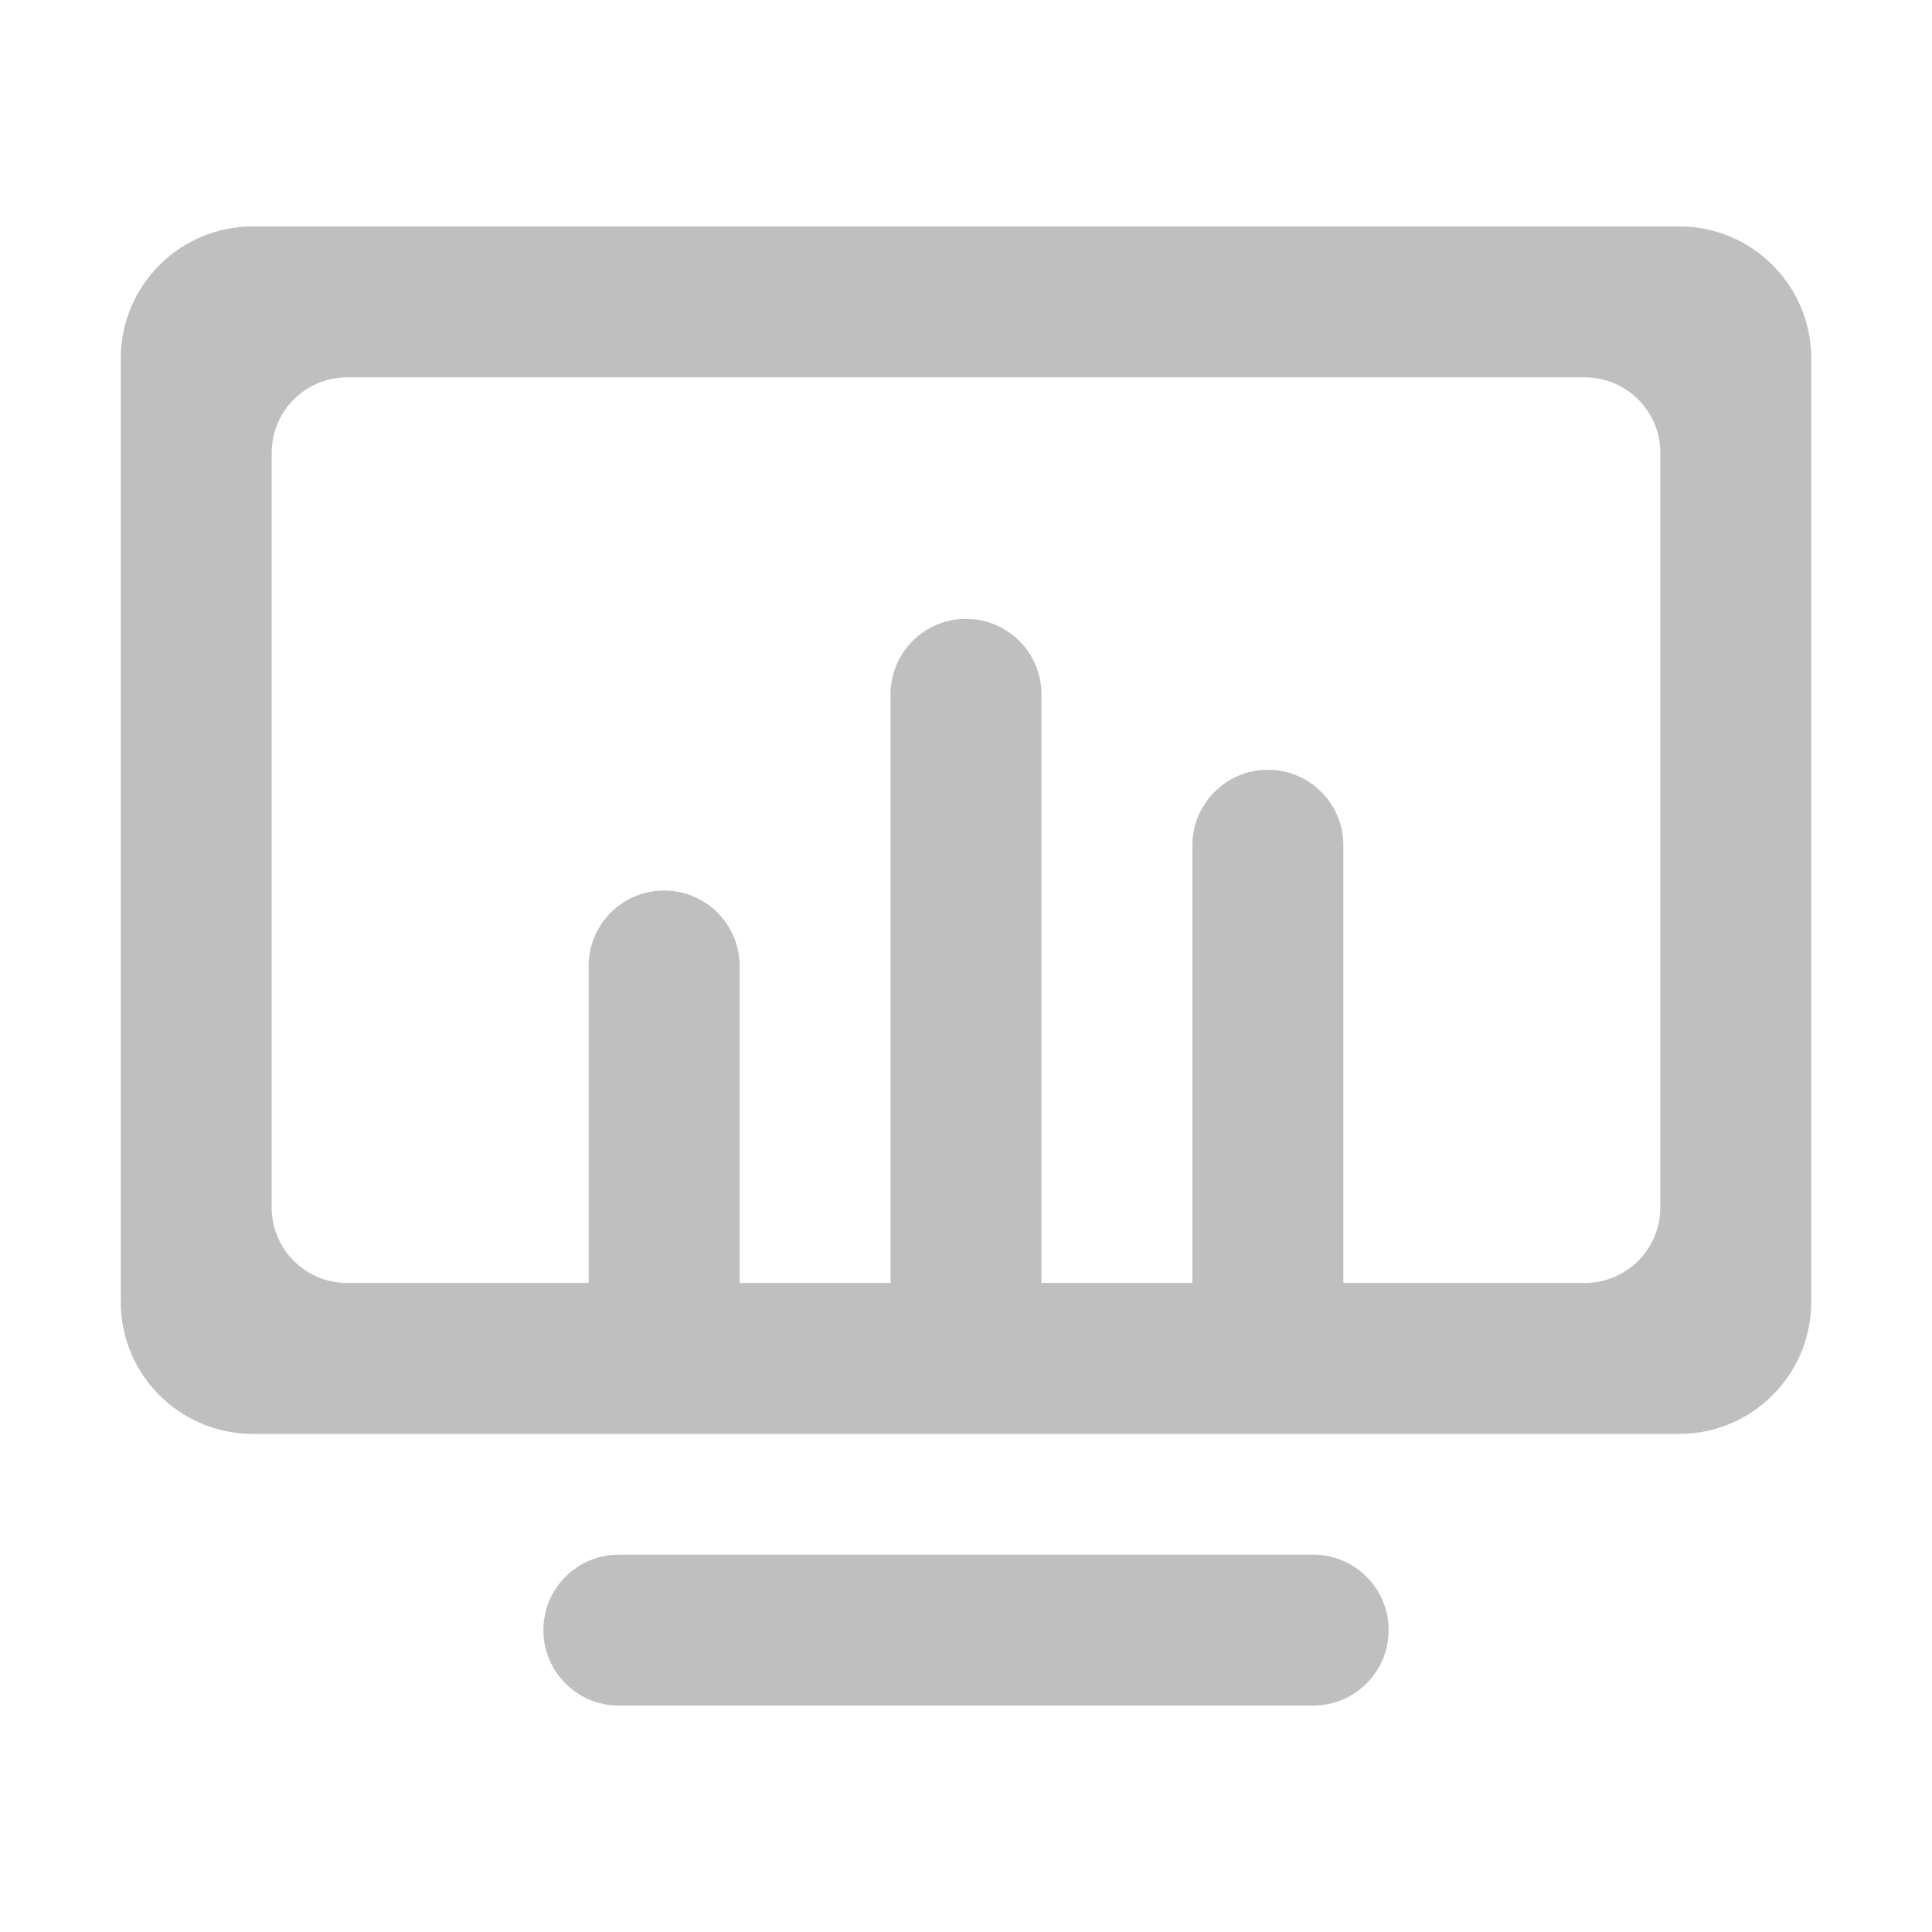
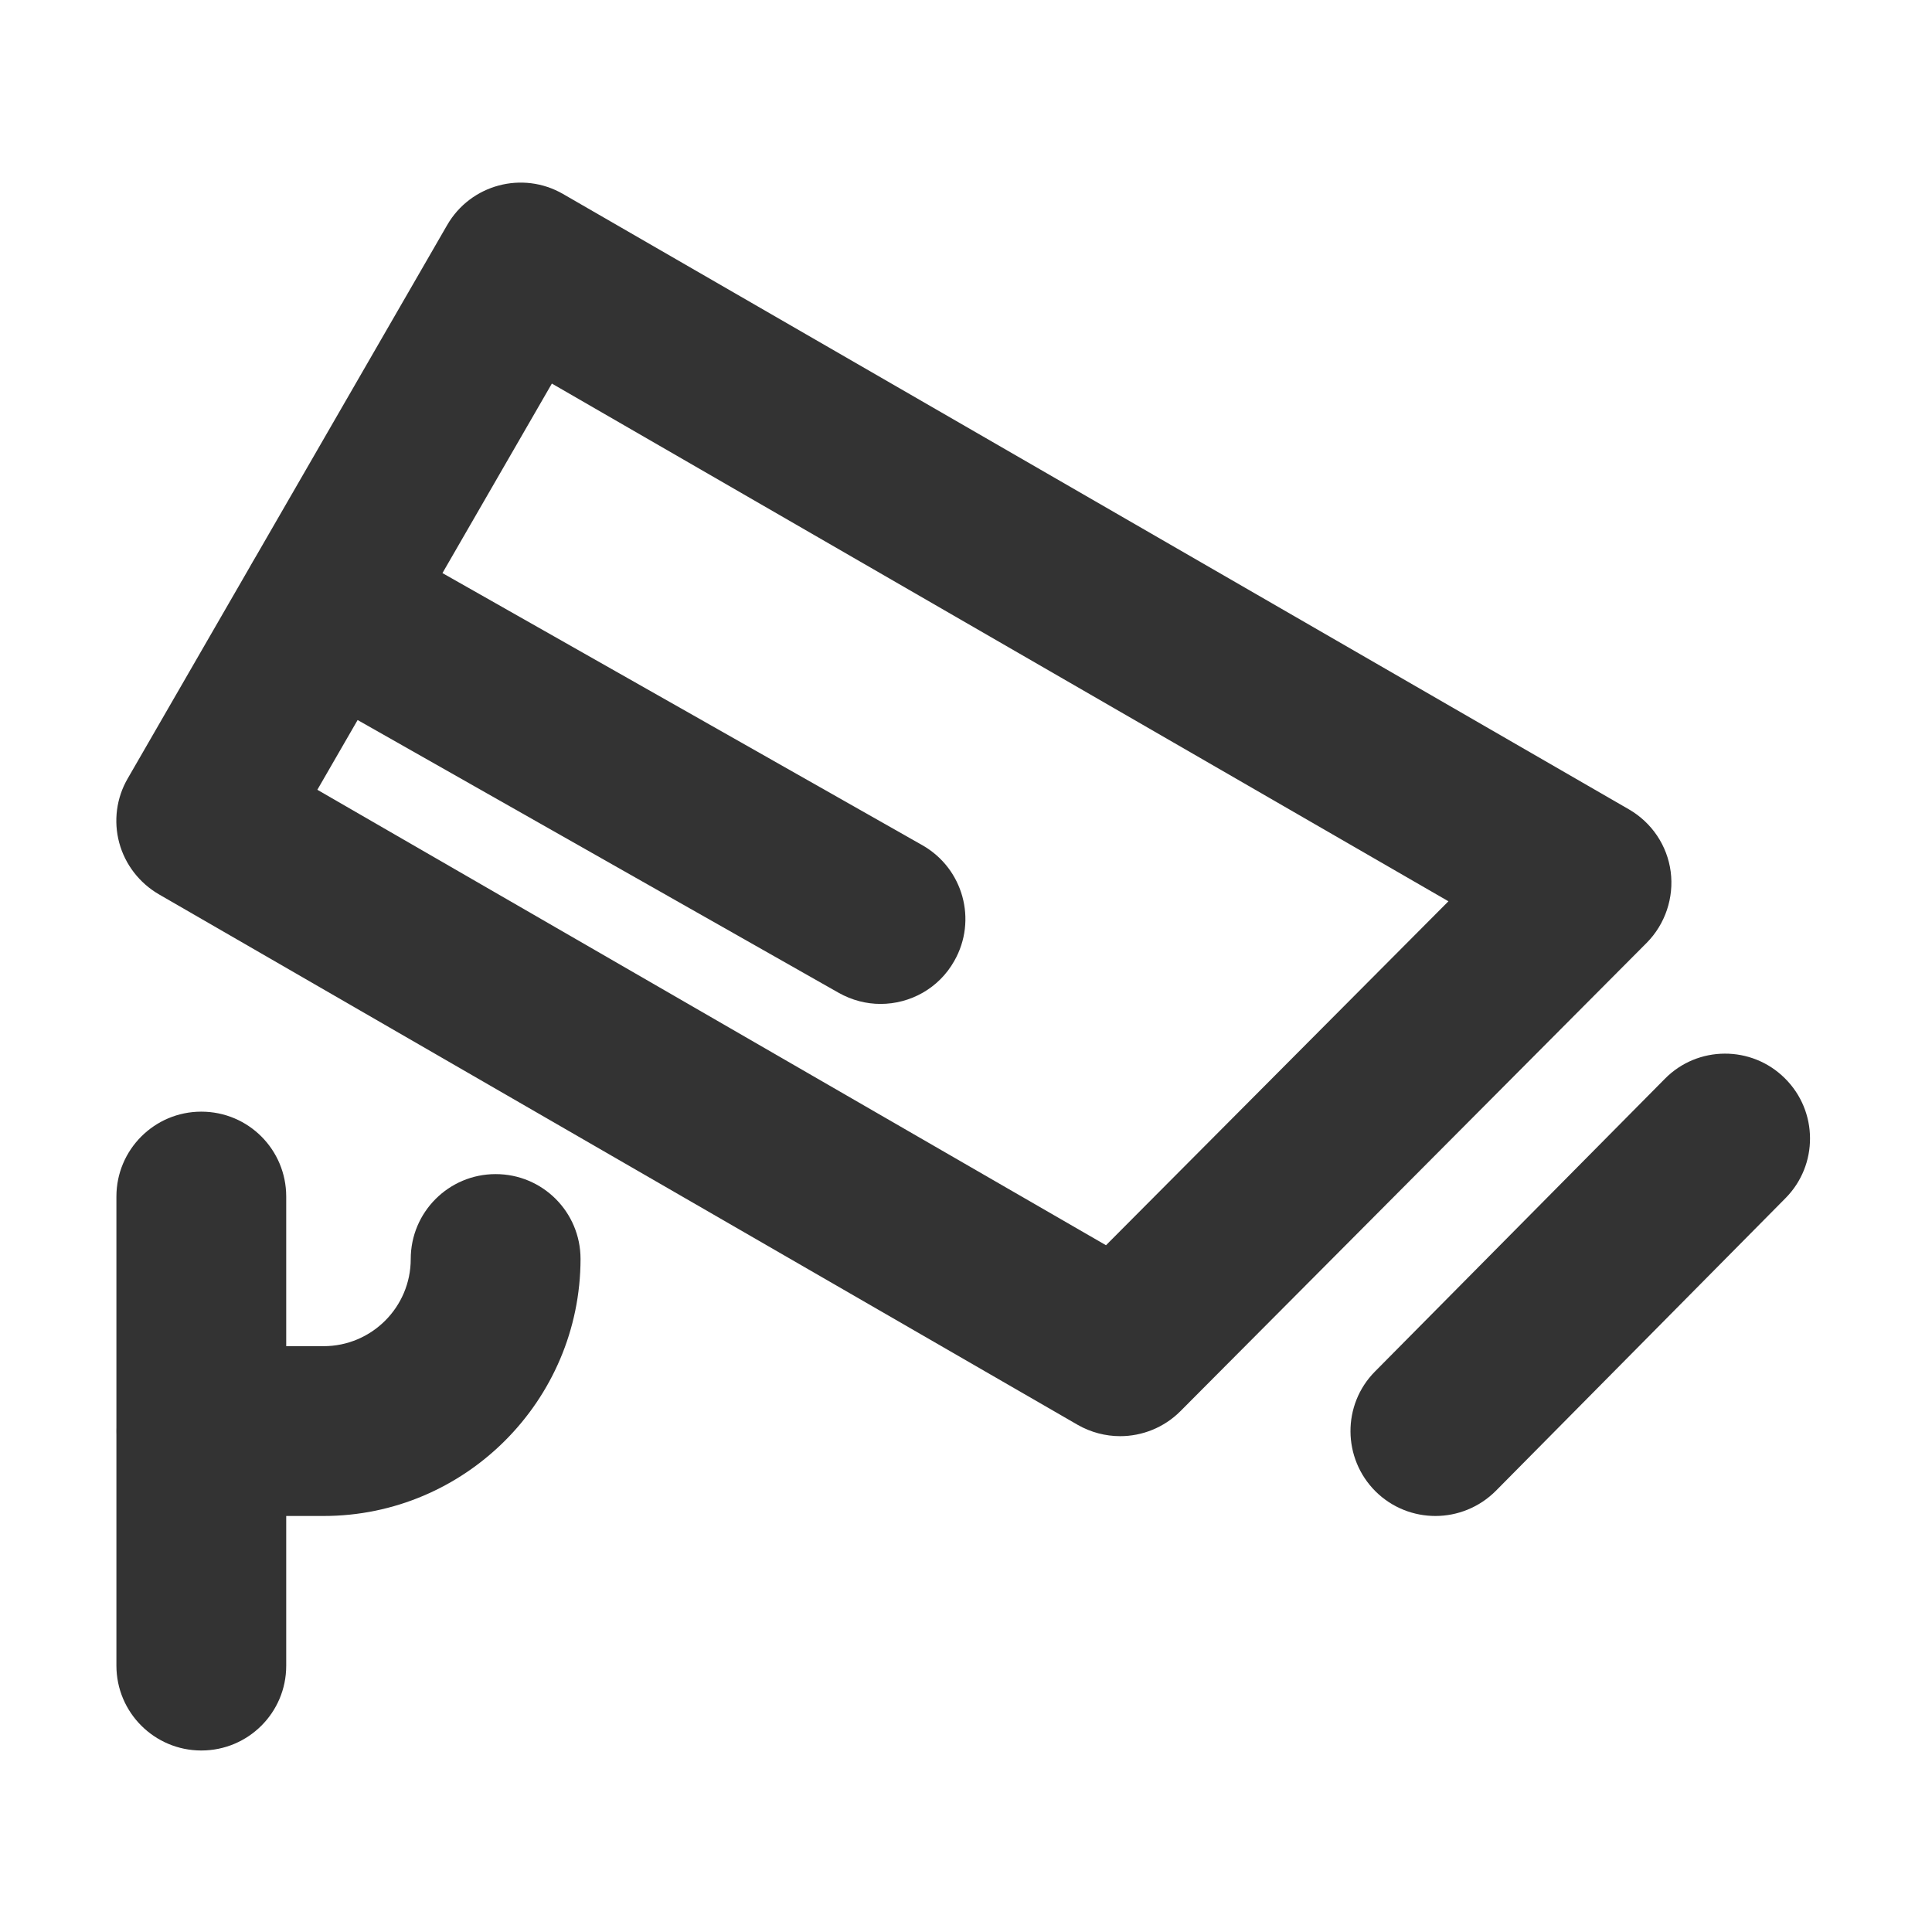
- <svg xmlns="http://www.w3.org/2000/svg" t="1547360688278" class="icon" style="" viewBox="0 0 1024 1024" version="1.1" p-id="6717" width="200" height="200">
-   <defs>
-     <style type="text/css" />
-   </defs>
-   <path d="M890 120H134a70 70 0 0 0-70 70v500a70 70 0 0 0 70 70h756a70 70 0 0 0 70-70V190a70 70 0 0 0-70-70z m-10 520a40 40 0 0 1-40 40H712V448a40 40 0 0 0-80 0v232h-80V368a40 40 0 0 0-80 0v312h-80V512a40 40 0 0 0-80 0v168H184a40 40 0 0 1-40-40V240a40 40 0 0 1 40-40h656a40 40 0 0 1 40 40zM696 824H328a40 40 0 0 0 0 80h368a40 40 0 0 0 0-80z" fill="#bfbfbf" p-id="6718" />
+ <svg xmlns="http://www.w3.org/2000/svg" t="1611887658275" class="icon" viewBox="0 0 1024 1024" version="1.1" p-id="6303" width="48" height="48">
+   <path d="M593.7 761.2c-7.7 0-15.5-2-22.5-6L84.2 474c-10.3-6-17.9-15.8-21-27.3-3.1-11.5-1.5-23.8 4.5-34.1L237 119.3c12.4-21.5 39.9-28.9 61.4-16.5l565 326.2c12.1 7 20.3 19.2 22.1 33 1.8 13.8-2.9 27.8-12.7 37.7L625.6 748c-8.7 8.7-20.3 13.2-31.9 13.2zM168.2 418.6l418 241.4 181.5-182.3-475.2-274.4-124.3 215.3zM760.8 803.5c-11.4 0-22.9-4.3-31.7-13-17.6-17.5-17.8-46-0.3-63.6l153.6-155.1c17.4-17.7 46-17.8 63.6-0.3 17.7 17.5 17.8 46 0.3 63.6L792.8 790.2c-8.8 8.8-20.4 13.3-32 13.3zM106.7 927.8c-24.8 0-45-20.1-45-45V634.2c0-24.8 20.1-45 45-45s45 20.1 45 45v248.7c0 24.8-20.1 44.9-45 44.9z" fill="#333333" p-id="6304" />
+   <path d="M171.5 803.5h-64.7c-24.8 0-45-20.1-45-45 0-24.8 20.1-45 45-45h64.7c25.5 0 46.2-20.7 46.2-46.2 0-24.8 20.1-45 45-45s45 20.1 45 45c-0.1 75.1-61.2 136.2-136.2 136.2zM466.7 532.1c-7.5 0-15.1-1.9-22.2-5.9L150.7 359.6c-21.6-12.3-29.2-39.7-16.9-61.3 12.3-21.6 39.7-29.2 61.3-16.9L488.9 448c21.6 12.3 29.2 39.7 16.9 61.3-8.2 14.6-23.4 22.8-39.1 22.8z" fill="#333333" p-id="6305" />
</svg>
